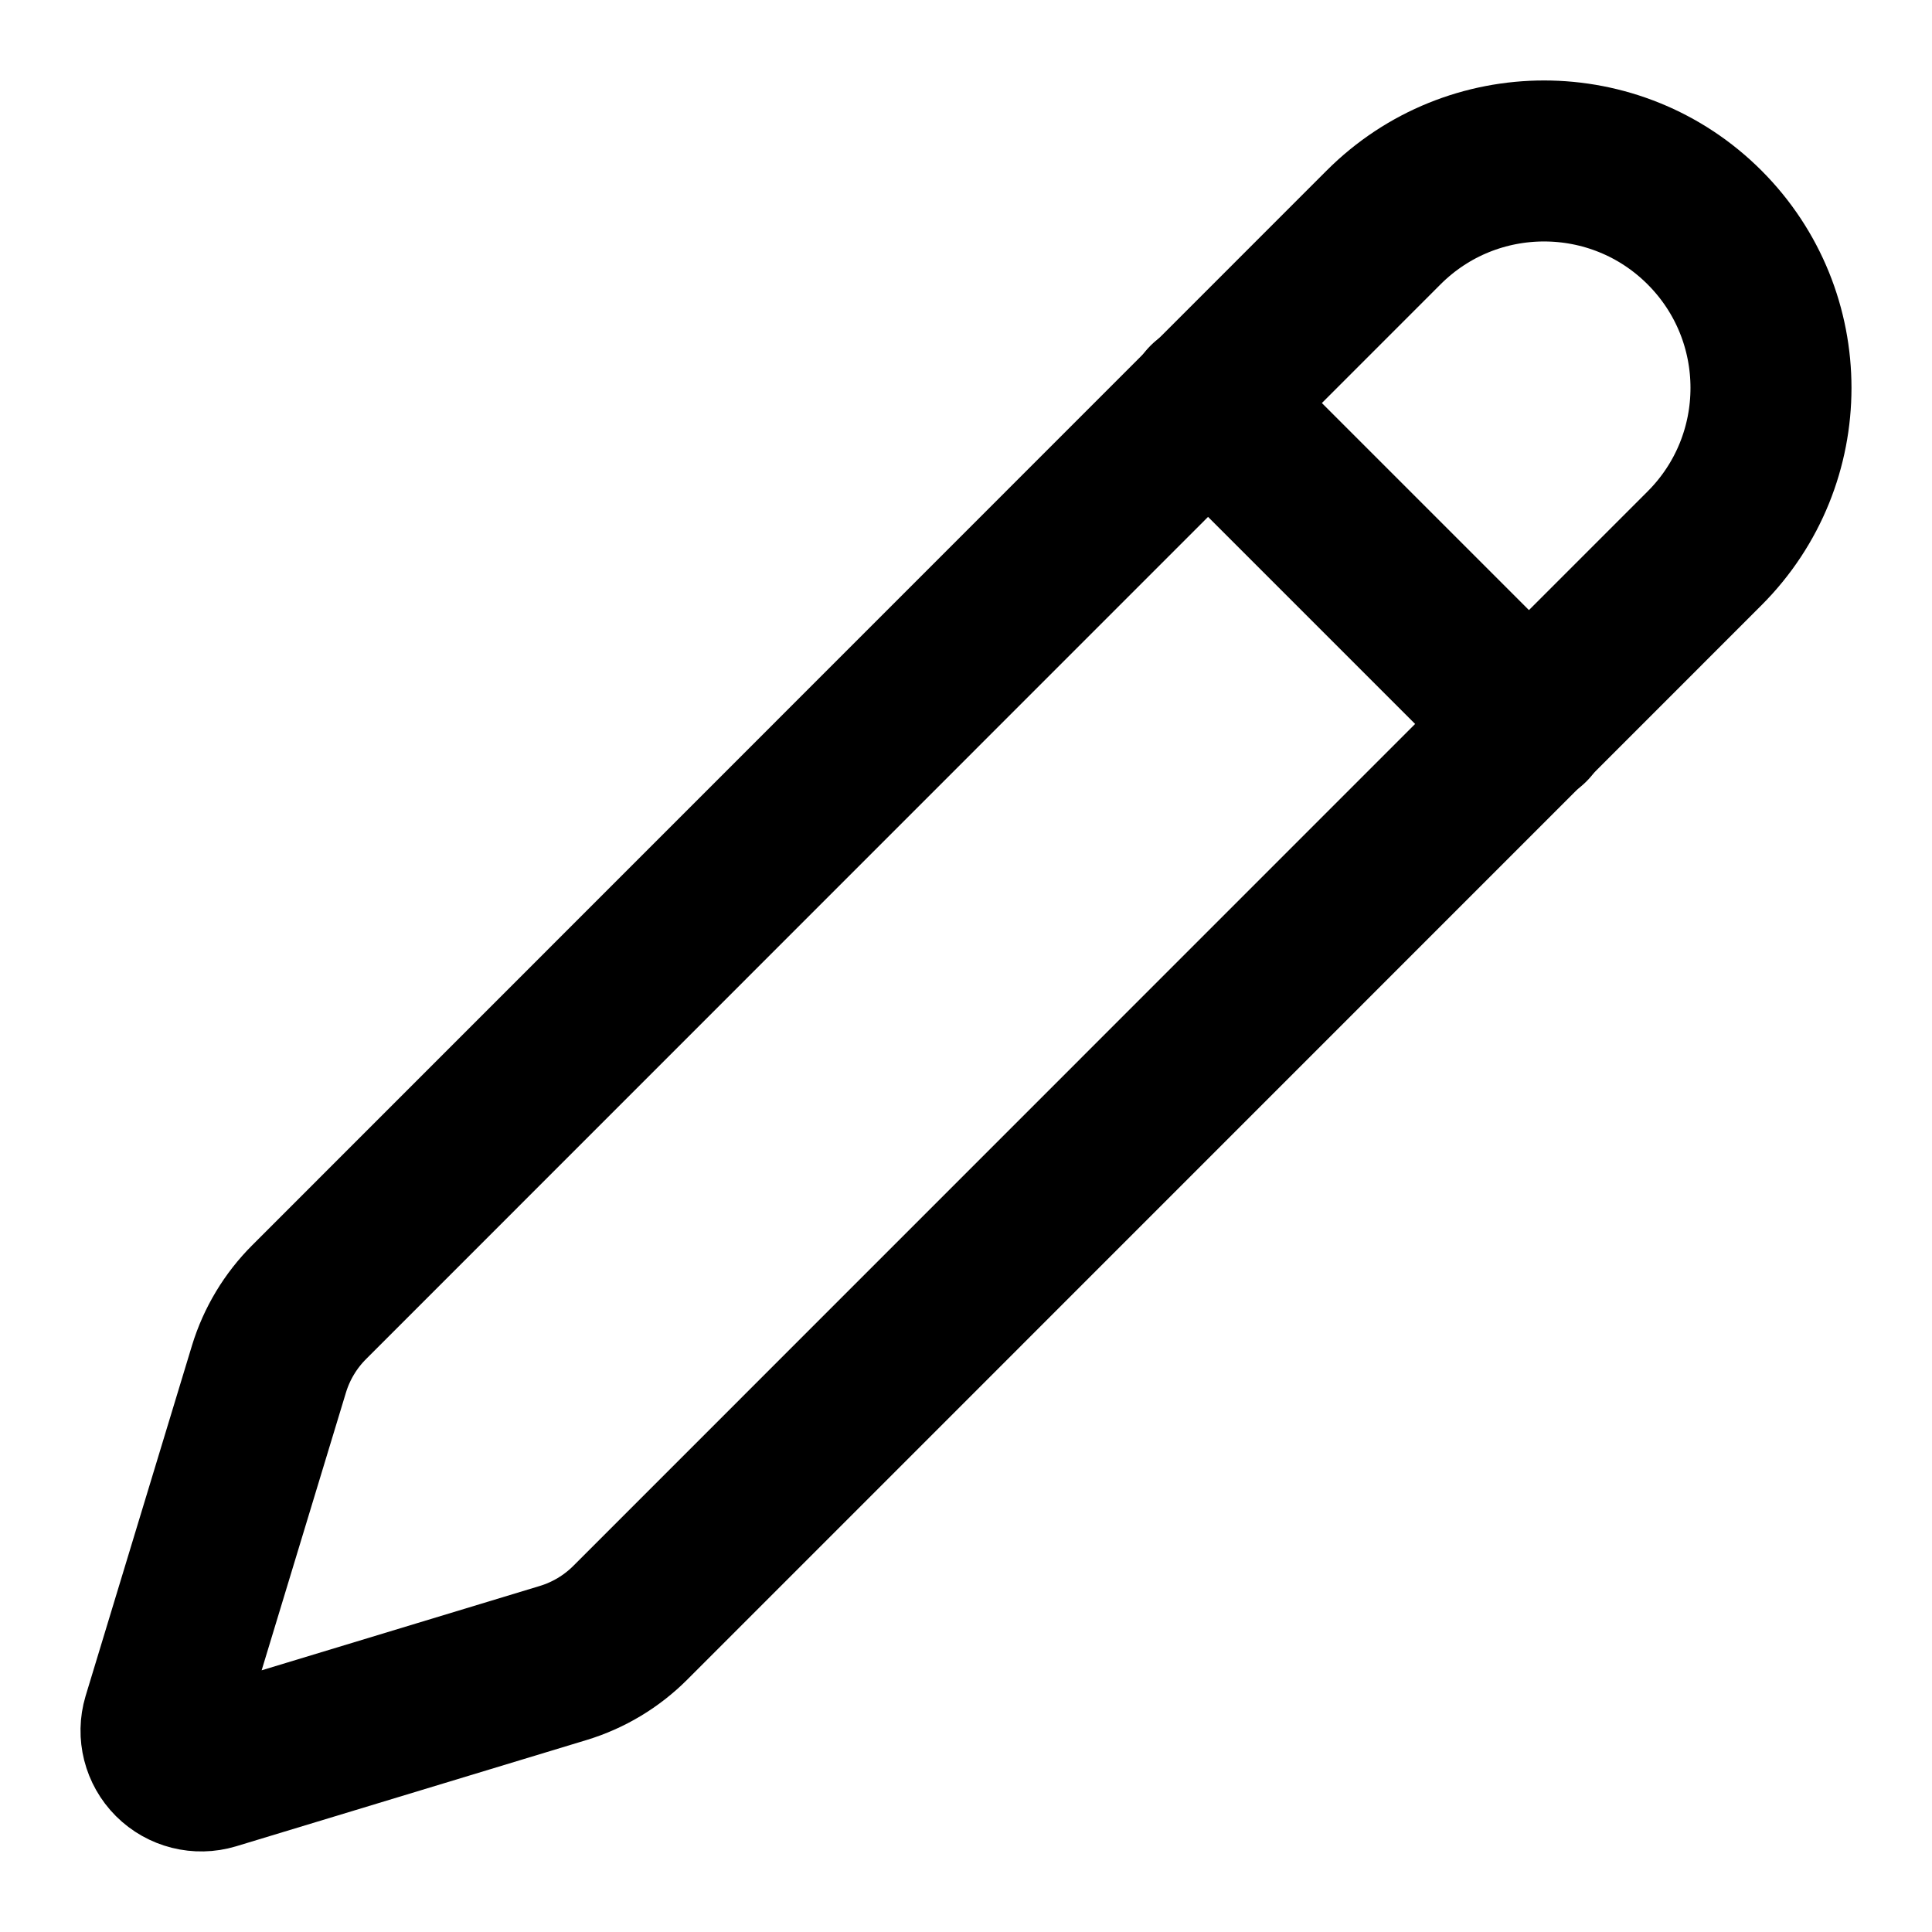
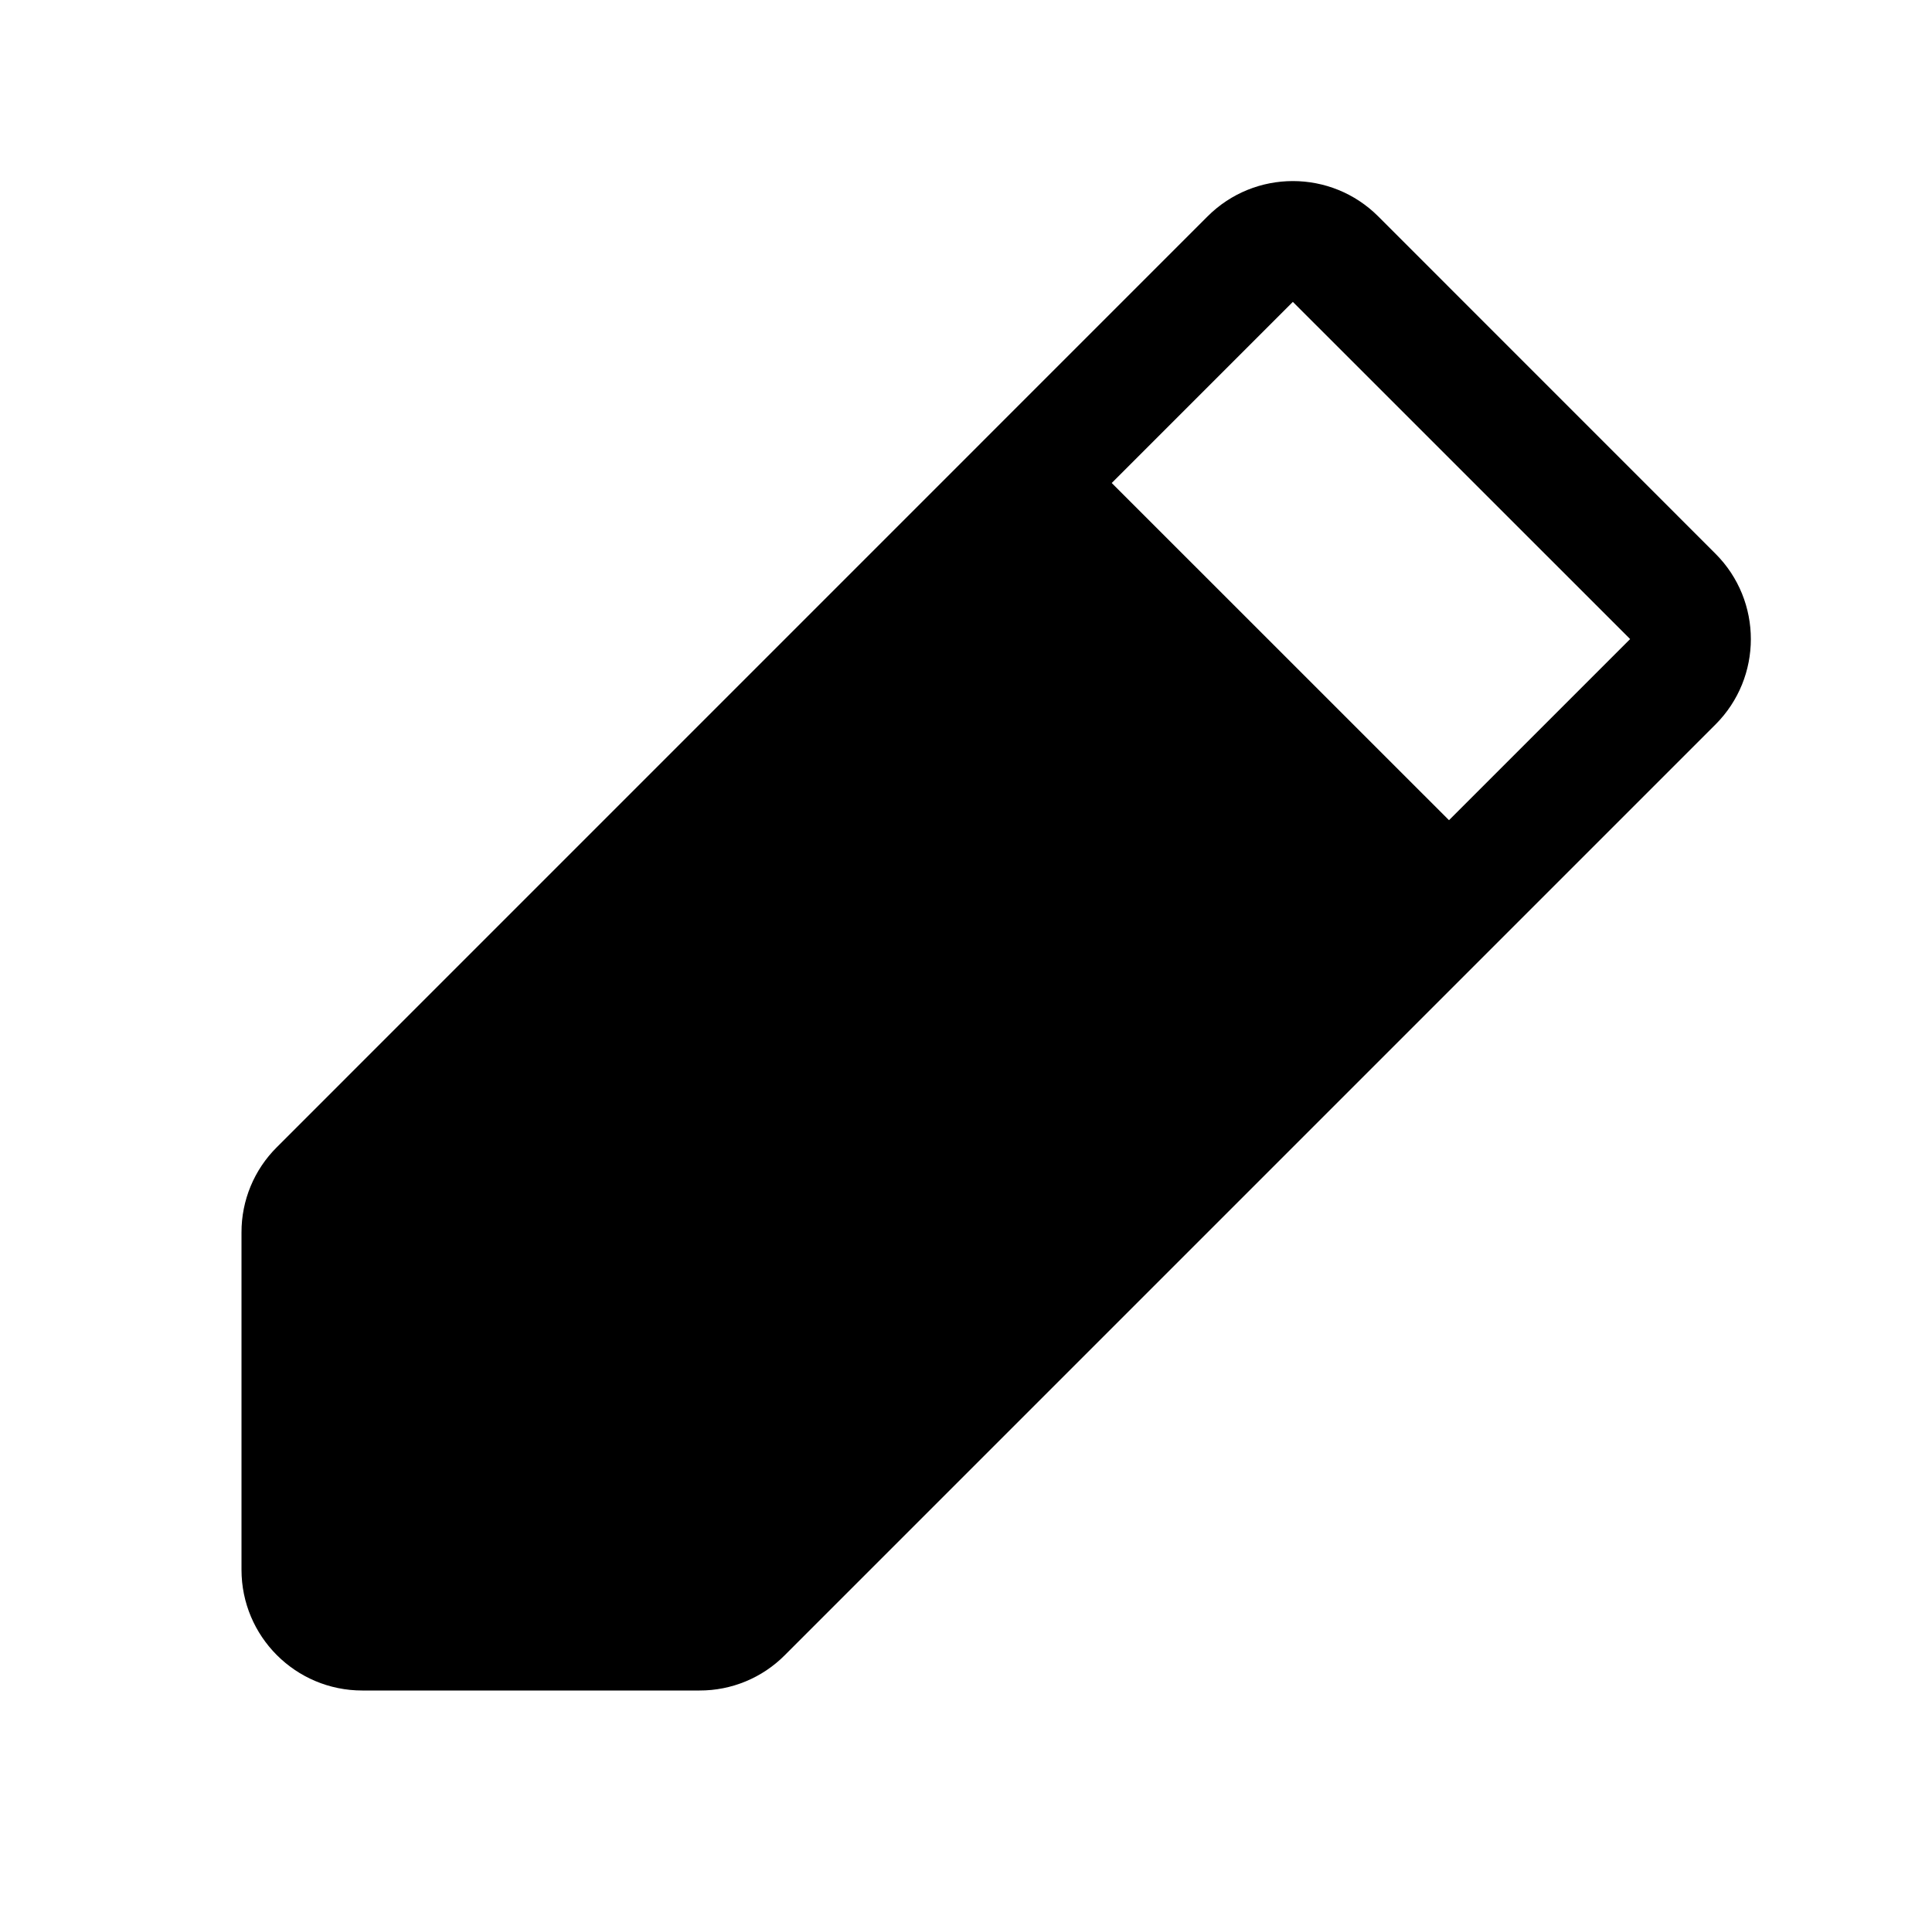
- <svg xmlns="http://www.w3.org/2000/svg" width="24" height="24" viewBox="0 0 24 24" fill="none" stroke="currentColor" stroke-width="2" stroke-linecap="round" stroke-linejoin="round" class="lucide lucide-pencil-icon lucide-pencil">
-   <path d="M21.174 6.812a1 1 0 0 0-3.986-3.987L3.842 16.174a2 2 0 0 0-.5.83l-1.321 4.352a.5.5 0 0 0 .623.622l4.353-1.32a2 2 0 0 0 .83-.497z" />
-   <path d="m15 5 4 4" />
+ <svg xmlns="http://www.w3.org/2000/svg" width="32" height="32" fill="#000000" viewBox="0 0 256 256">
+   <path d="M227.31,73.37,182.63,28.68a16,16,0,0,0-22.63,0L36.69,152A15.86,15.86,0,0,0,32,163.31V208a16,16,0,0,0,16,16H92.69A15.86,15.86,0,0,0,104,219.31L227.31,96a16,16,0,0,0,0-22.63ZM192,108.68,147.31,64l24-24L216,84.68Z" />
</svg>
